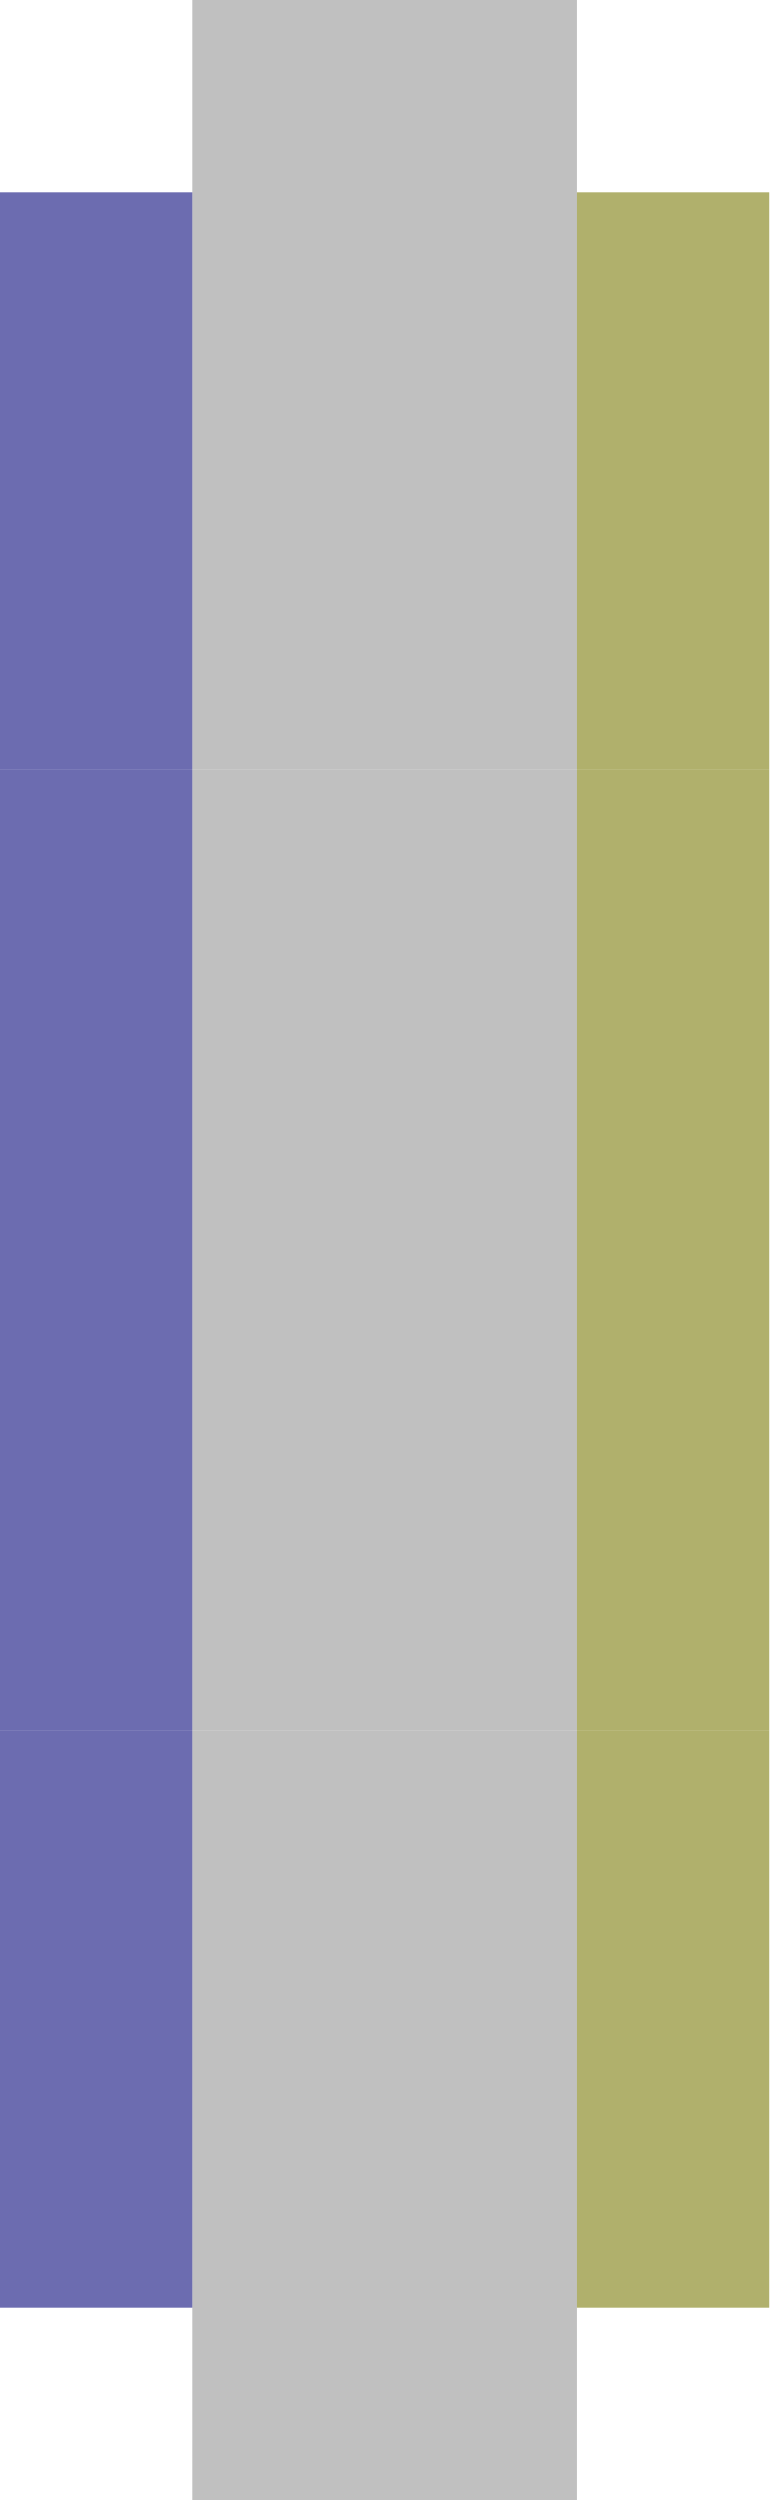
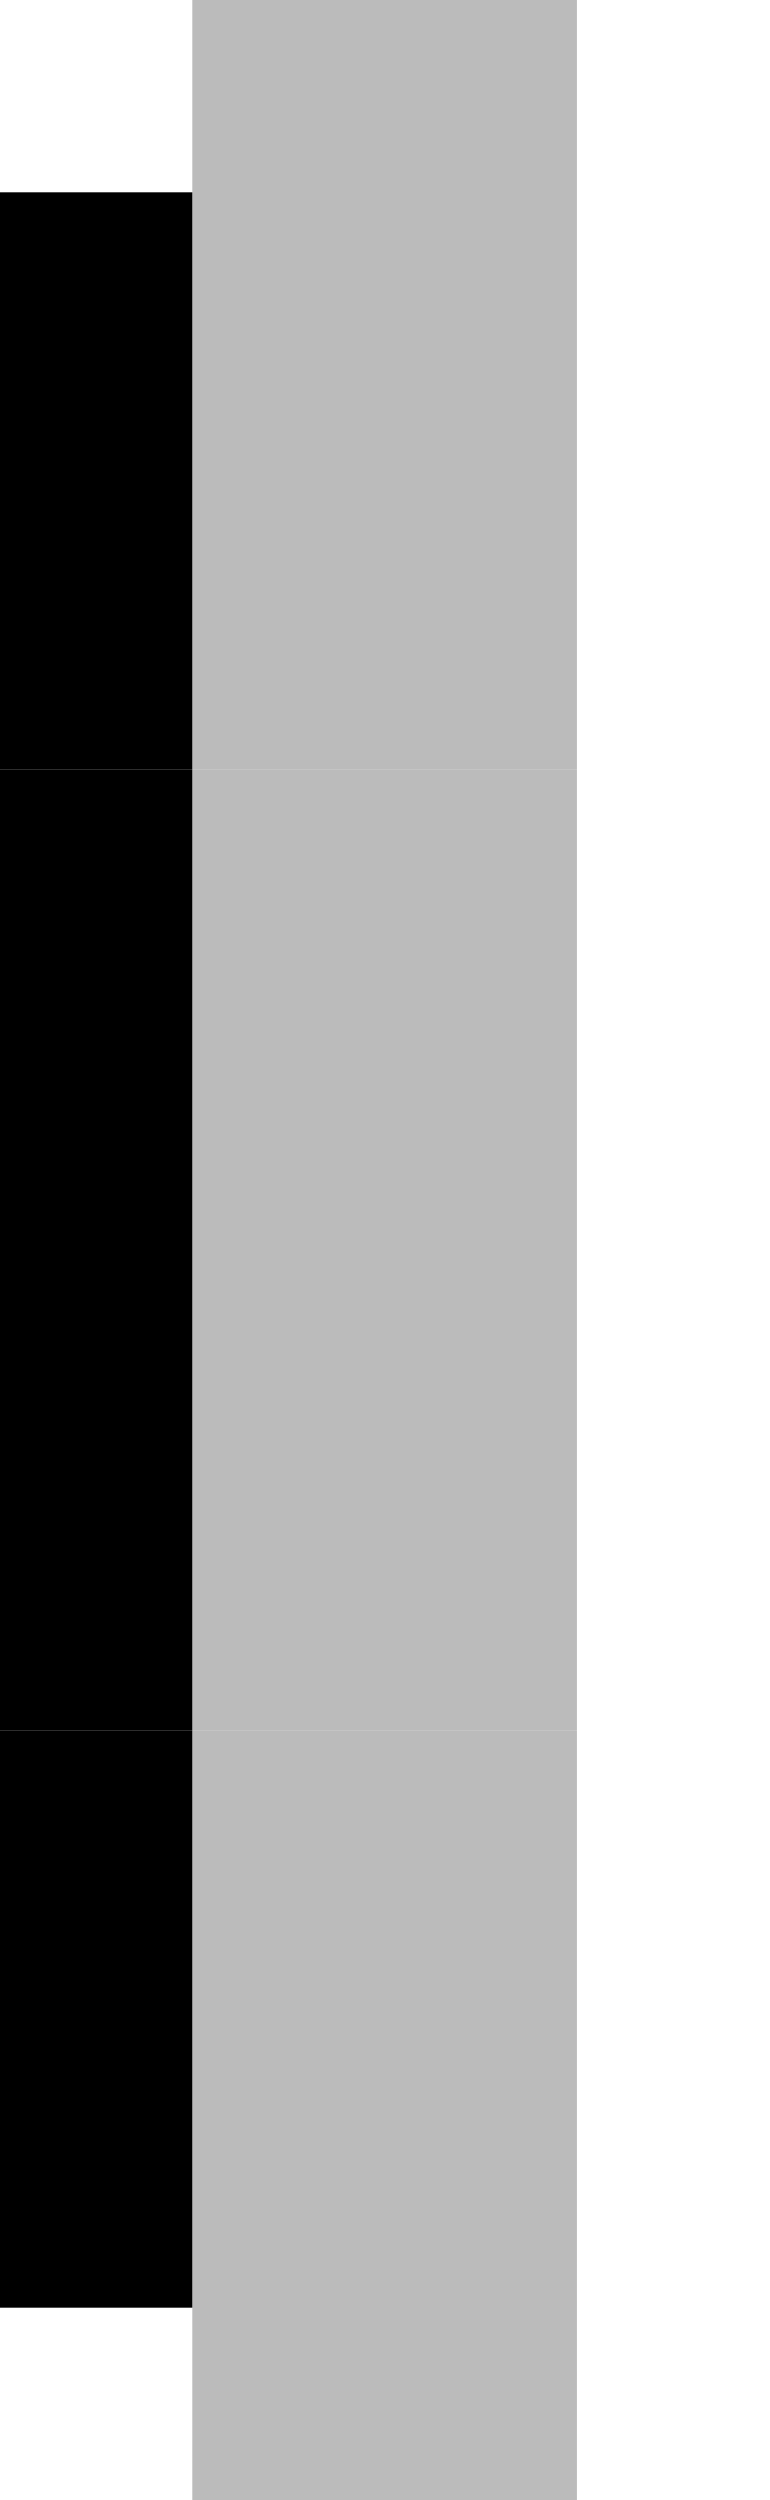
<svg xmlns="http://www.w3.org/2000/svg" height="13" width="4" id="svg3124" version="1.0">
  <defs id="defs3126" />
  <g transform="translate(-7.5,-24.5)" id="layer1">
    <g transform="rotate(-90,1,39.5)" id="west-normal-bottom">
-       <rect style="opacity:1;vector-effect:none;fill:#aaaaaa;fill-opacity:0.75;stroke:none;stroke-width:0.783;stroke-linecap:square;stroke-linejoin:miter;stroke-miterlimit:8.3;stroke-dasharray:none;stroke-dashoffset:0;stroke-opacity:1;marker:none" id="rect4817-3-7-1" width="5" height="2" x="7" y="47" />
-       <rect style="opacity:1;vector-effect:none;fill:#000077;fill-opacity:0.575;stroke:none;stroke-width:0.783;stroke-linecap:square;stroke-linejoin:miter;stroke-miterlimit:8.3;stroke-dasharray:none;stroke-dashoffset:0;stroke-opacity:1;marker:none" id="rect4851-1-42-3" width="5" height="1" x="7" y="46" />
-       <rect style="opacity:1;vector-effect:none;fill:#777700;fill-opacity:0.575;stroke:none;stroke-width:0.783;stroke-linecap:square;stroke-linejoin:miter;stroke-miterlimit:8.3;stroke-dasharray:none;stroke-dashoffset:0;stroke-opacity:1;marker:none" id="rect4851-9-5-0" width="5" height="1" x="7" y="49" />
+       <rect style="opacity:1;vector-effect:none;fill:#aaaaaa;fill-opacity:0.8;stroke:none;stroke-width:0.783;stroke-linecap:square;stroke-linejoin:miter;stroke-miterlimit:8.3;stroke-dasharray:none;stroke-dashoffset:0;stroke-opacity:1;marker:none" id="rect4817-3-7-1" width="5" height="2" x="7" y="47" />
+       <rect style="opacity:1;vector-effect:none;fill:#000000;fill-opacity:1;stroke:none;stroke-width:0.783;stroke-linecap:square;stroke-linejoin:miter;stroke-miterlimit:8.3;stroke-dasharray:none;stroke-dashoffset:0;stroke-opacity:1;marker:none" id="rect4851-1-42-3" width="5" height="1" x="7" y="46" />
+       <rect style="opacity:1;vector-effect:none;fill:#000000;fill-opacity:0;stroke:none;stroke-width:0.783;stroke-linecap:square;stroke-linejoin:miter;stroke-miterlimit:8.3;stroke-dasharray:none;stroke-dashoffset:0;stroke-opacity:1;marker:none" id="rect4851-9-5-0" width="5" height="1" x="7" y="49" />
    </g>
    <g transform="matrix(0,0.8,1,0,-38.5,18.9)" id="west-normal-bottomright">
-       <rect style="opacity:1;vector-effect:none;fill:#aaaaaa;fill-opacity:0.75;stroke:none;stroke-width:0.783;stroke-linecap:square;stroke-linejoin:miter;stroke-miterlimit:8.3;stroke-dasharray:none;stroke-dashoffset:0;stroke-opacity:1;marker:none" id="rect4817-3-7-7-8" width="5" height="2" x="7" y="47" />
-       <rect style="opacity:1;vector-effect:none;fill:#000077;fill-opacity:0.575;stroke:none;stroke-width:0.678;stroke-linecap:square;stroke-linejoin:miter;stroke-miterlimit:8.3;stroke-dasharray:none;stroke-dashoffset:0;stroke-opacity:1;marker:none" id="rect4851-1-42-0-5" width="3.75" height="1" x="8.25" y="46" />
-       <rect style="opacity:1;vector-effect:none;fill:#777700;fill-opacity:0.575;stroke:none;stroke-width:0.678;stroke-linecap:square;stroke-linejoin:miter;stroke-miterlimit:8.3;stroke-dasharray:none;stroke-dashoffset:0;stroke-opacity:1;marker:none" id="rect4851-9-5-6-2" width="3.75" height="1" x="8.25" y="49" />
+       <rect style="opacity:1;vector-effect:none;fill:#aaaaaa;fill-opacity:0.8;stroke:none;stroke-width:0.783;stroke-linecap:square;stroke-linejoin:miter;stroke-miterlimit:8.3;stroke-dasharray:none;stroke-dashoffset:0;stroke-opacity:1;marker:none" id="rect4817-3-7-7-8" width="5" height="2" x="7" y="47" />
+       <rect style="opacity:1;vector-effect:none;fill:#000000;fill-opacity:1;stroke:none;stroke-width:0.678;stroke-linecap:square;stroke-linejoin:miter;stroke-miterlimit:8.3;stroke-dasharray:none;stroke-dashoffset:0;stroke-opacity:1;marker:none" id="rect4851-1-42-0-5" width="3.75" height="1" x="8.25" y="46" />
+       <rect style="opacity:1;vector-effect:none;fill:#000000;fill-opacity:0;stroke:none;stroke-width:0.678;stroke-linecap:square;stroke-linejoin:miter;stroke-miterlimit:8.3;stroke-dasharray:none;stroke-dashoffset:0;stroke-opacity:1;marker:none" id="rect4851-9-5-6-2" width="3.75" height="1" x="8.25" y="49" />
    </g>
    <g transform="matrix(0,-0.8,1,0,-38.5,43.1)" id="east-normal-bottomleft">
-       <rect style="opacity:1;vector-effect:none;fill:#aaaaaa;fill-opacity:0.75;stroke:none;stroke-width:0.783;stroke-linecap:square;stroke-linejoin:miter;stroke-miterlimit:8.3;stroke-dasharray:none;stroke-dashoffset:0;stroke-opacity:1;marker:none" id="rect4817-3-7-7" width="5" height="2" x="7" y="47" />
-       <rect style="opacity:1;vector-effect:none;fill:#000077;fill-opacity:0.575;stroke:none;stroke-width:0.678;stroke-linecap:square;stroke-linejoin:miter;stroke-miterlimit:8.3;stroke-dasharray:none;stroke-dashoffset:0;stroke-opacity:1;marker:none" id="rect4851-1-42-0" width="3.75" height="1" x="8.25" y="46" />
-       <rect style="opacity:1;vector-effect:none;fill:#777700;fill-opacity:0.575;stroke:none;stroke-width:0.678;stroke-linecap:square;stroke-linejoin:miter;stroke-miterlimit:8.3;stroke-dasharray:none;stroke-dashoffset:0;stroke-opacity:1;marker:none" id="rect4851-9-5-6" width="3.75" height="1" x="8.25" y="49" />
+       <rect style="opacity:1;vector-effect:none;fill:#aaaaaa;fill-opacity:0.8;stroke:none;stroke-width:0.783;stroke-linecap:square;stroke-linejoin:miter;stroke-miterlimit:8.3;stroke-dasharray:none;stroke-dashoffset:0;stroke-opacity:1;marker:none" id="rect4817-3-7-7" width="5" height="2" x="7" y="47" />
+       <rect style="opacity:1;vector-effect:none;fill:#000000;fill-opacity:1;stroke:none;stroke-width:0.678;stroke-linecap:square;stroke-linejoin:miter;stroke-miterlimit:8.3;stroke-dasharray:none;stroke-dashoffset:0;stroke-opacity:1;marker:none" id="rect4851-1-42-0" width="3.75" height="1" x="8.25" y="46" />
+       <rect style="opacity:1;vector-effect:none;fill:#000000;fill-opacity:0;stroke:none;stroke-width:0.678;stroke-linecap:square;stroke-linejoin:miter;stroke-miterlimit:8.3;stroke-dasharray:none;stroke-dashoffset:0;stroke-opacity:1;marker:none" id="rect4851-9-5-6" width="3.75" height="1" x="8.25" y="49" />
    </g>
  </g>
</svg>
